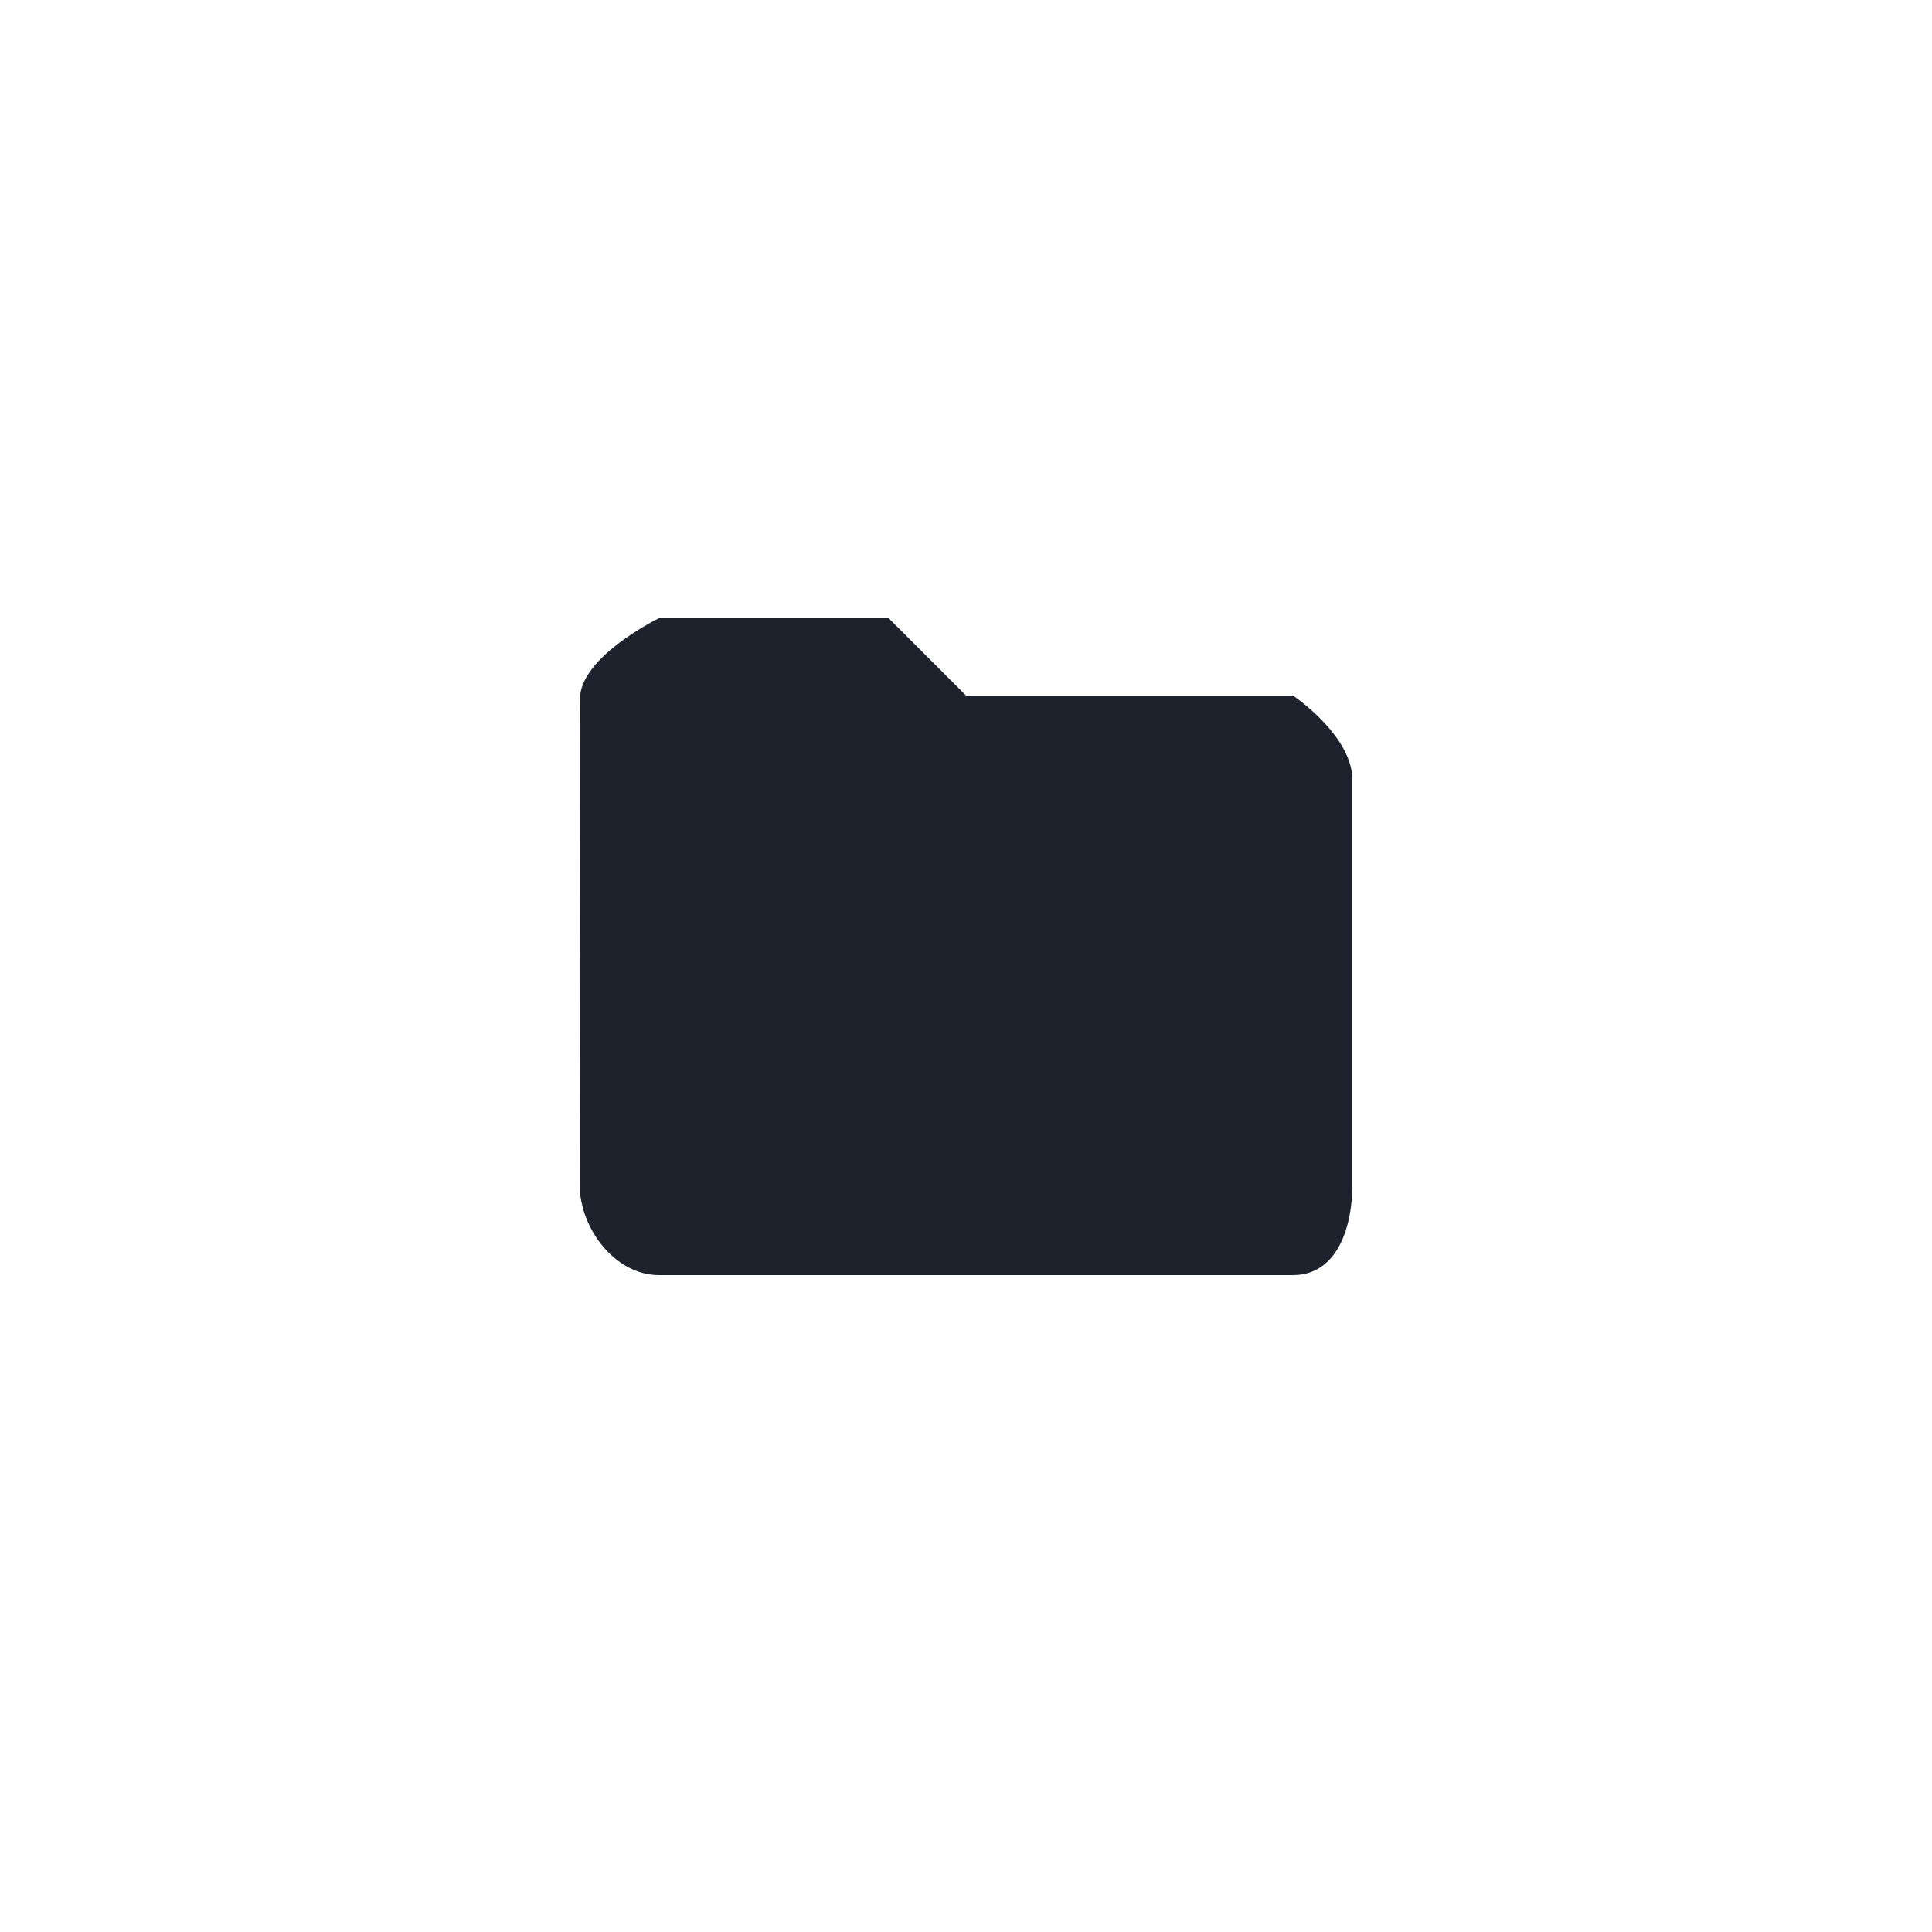
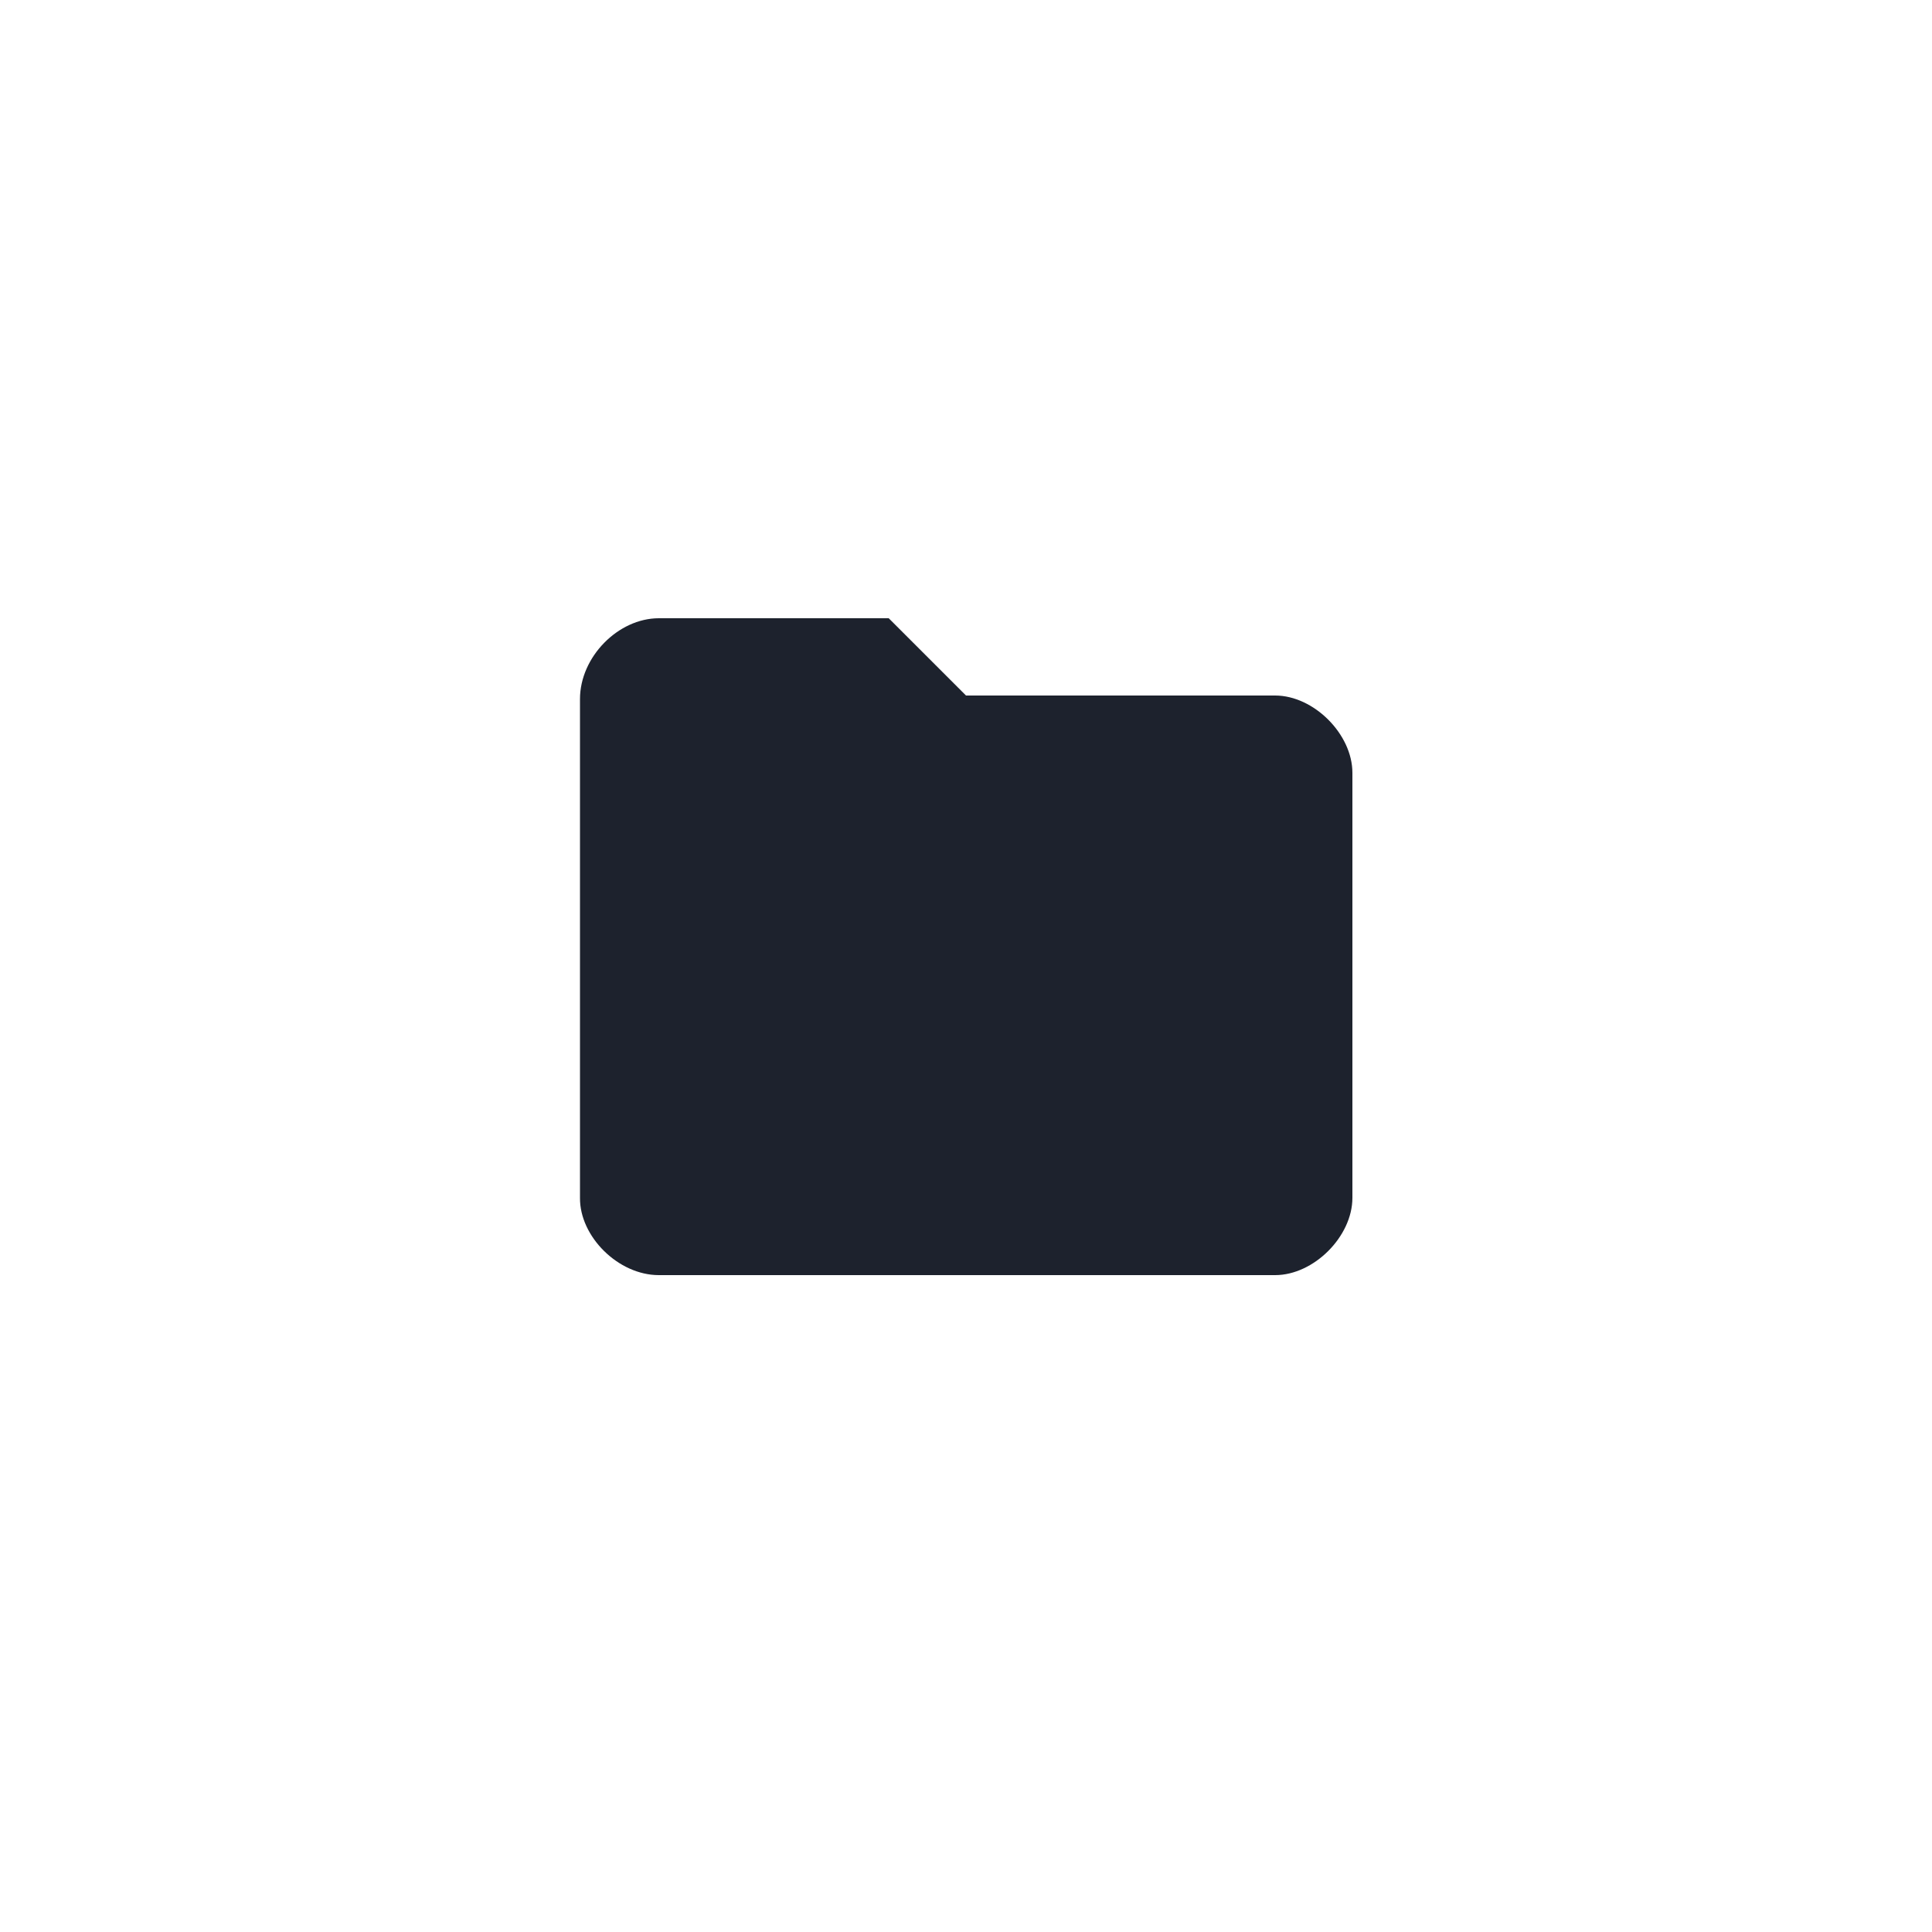
<svg xmlns="http://www.w3.org/2000/svg" width="50" height="50" viewBox="0 0 50 50">
-   <path fill="#1D222D" fill-rule="evenodd" d="M8,0 L2.051,0 C2.051,0 0,1 0.01,2.092 L0,14.646 C0,15.797 0.923,17 2.051,17 L18.462,17 C19.59,17 20,15.797 20,14.646 L20,4.185 C20,3.034 18.462,2 18.462,2 L10,2 L8,0 Z" transform="translate(15 16)" />
+   <path fill="#1D222D" fill-rule="evenodd" d="M8,0 L2.051,0 C1,0 0.01,1 0.01,2.092 L0.01,15 C3.36536354e-15,16 1,17 2.051,17 L18,17 C19,17 20,16 20,15 L20,4 C20,3 19,2 18,2 L10,2 L8,0 Z" transform="translate(15 16)" />
</svg>
